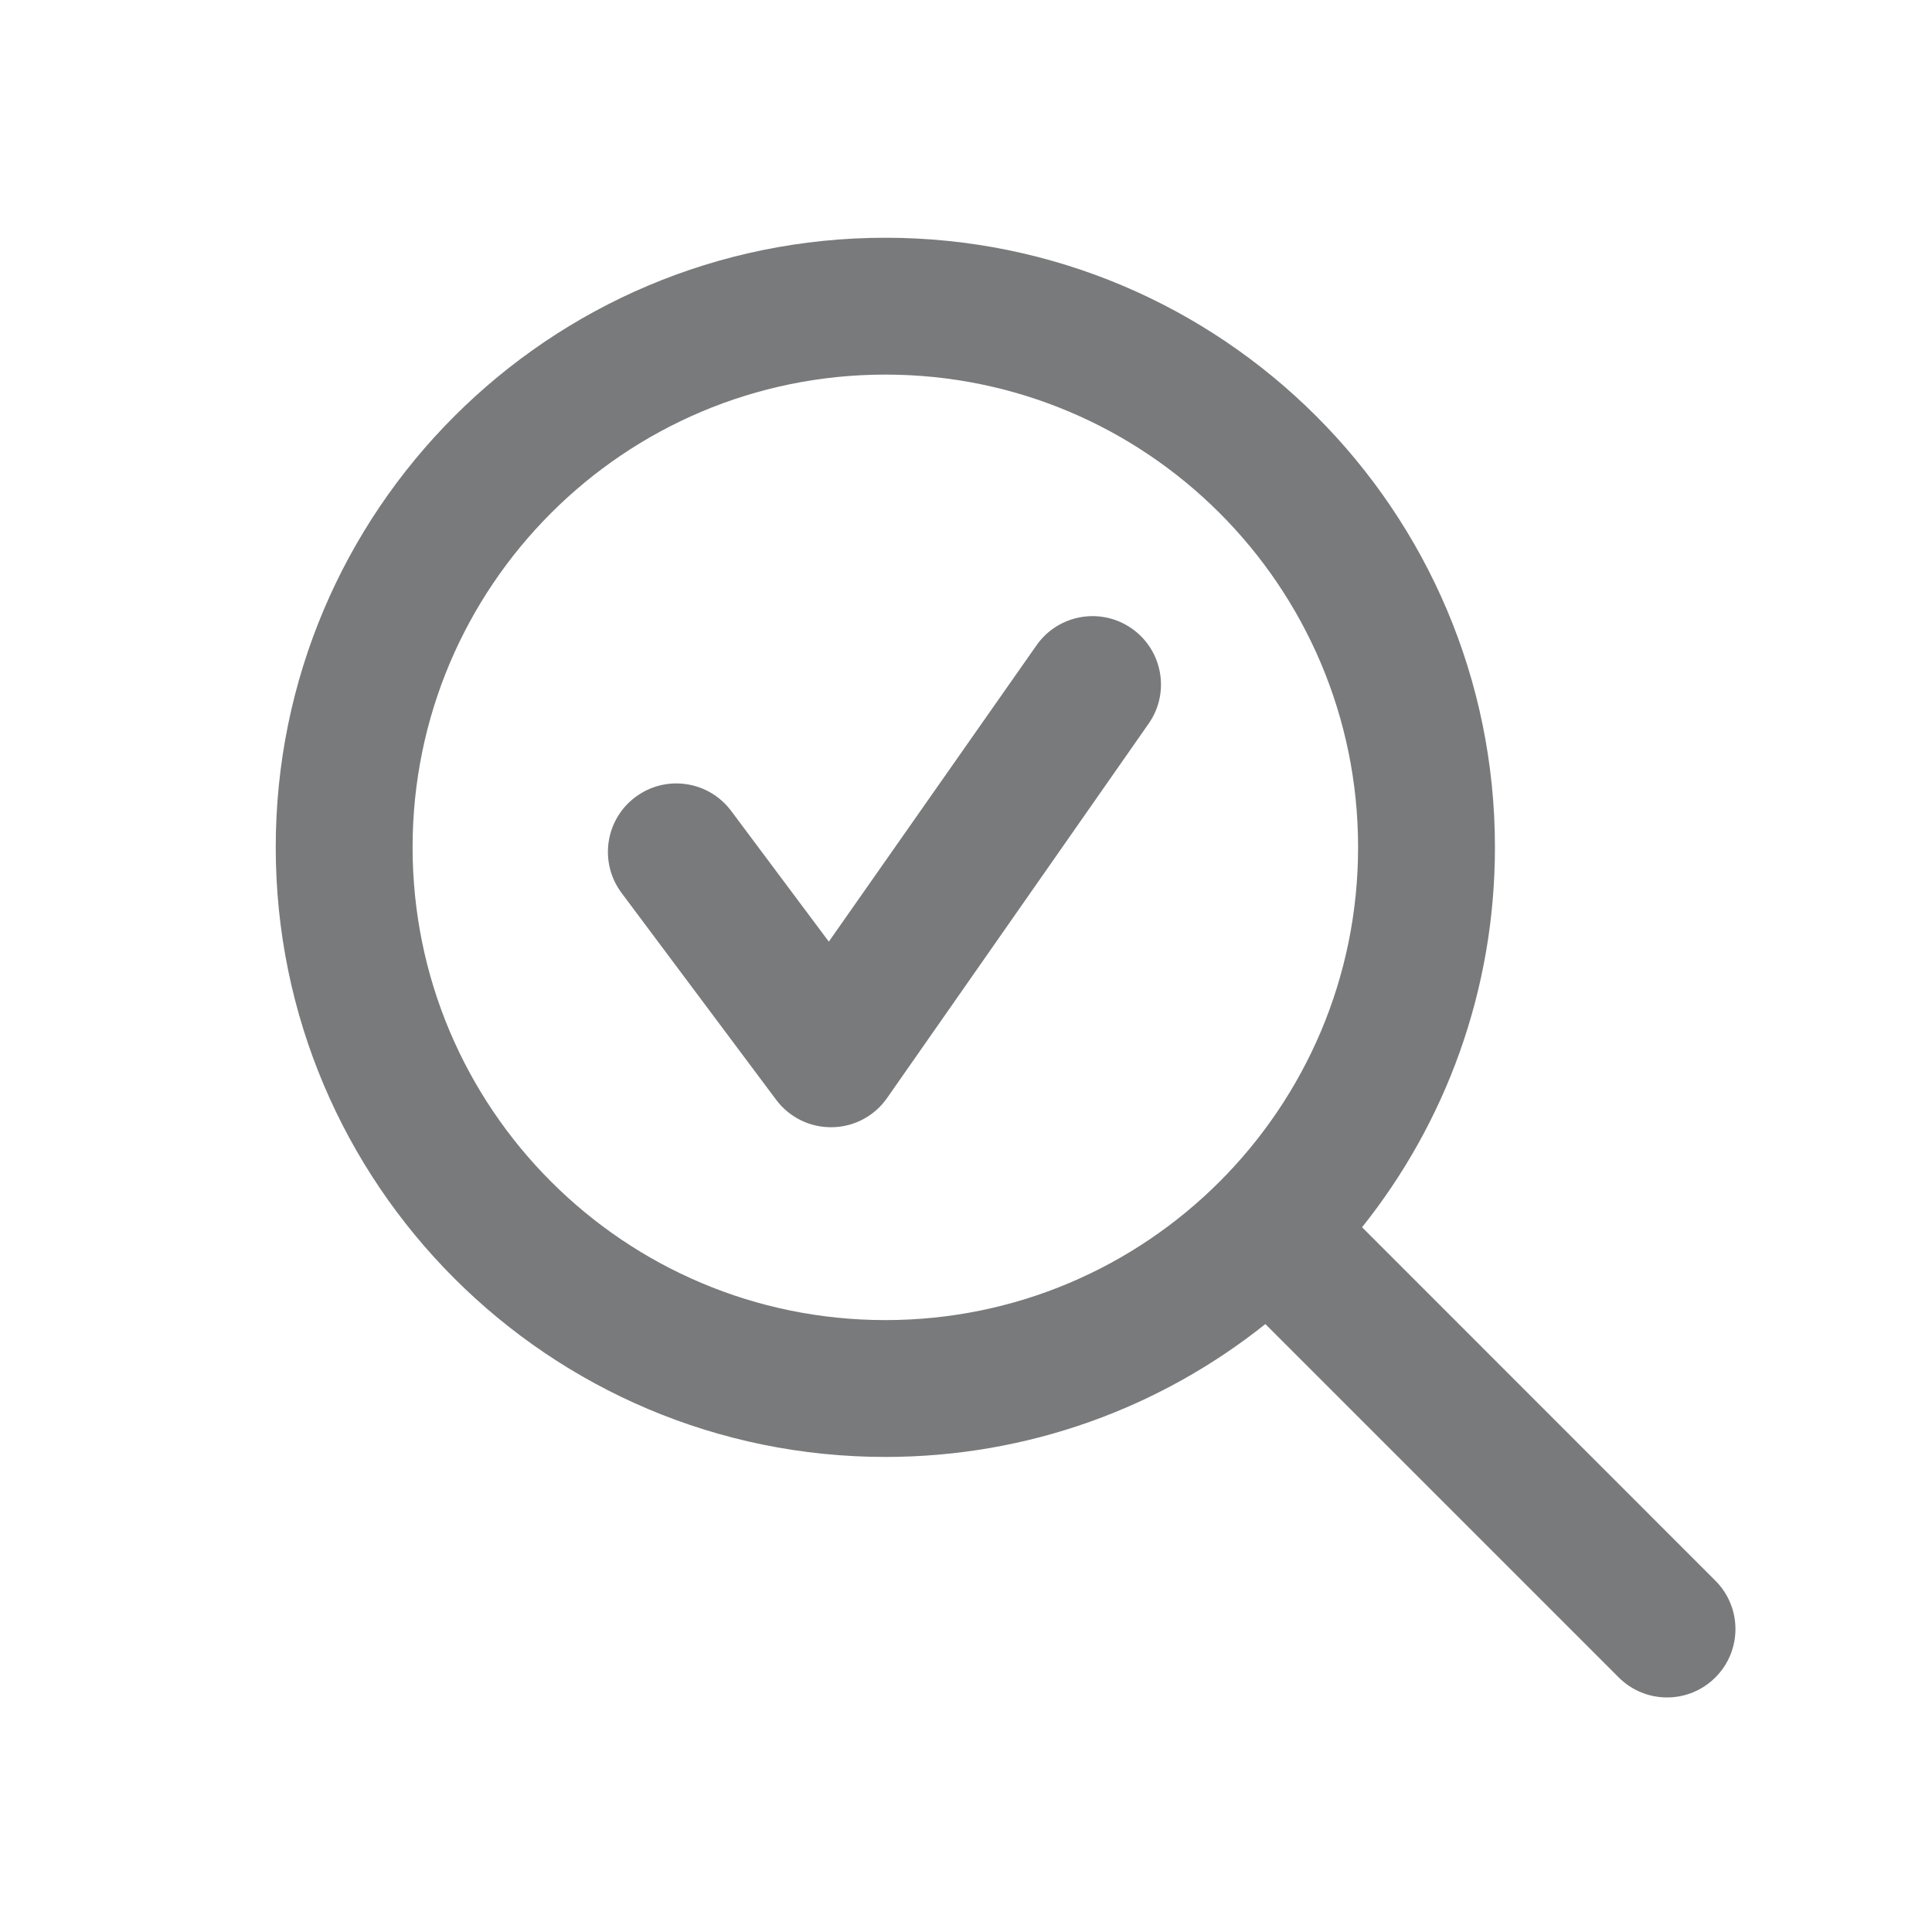
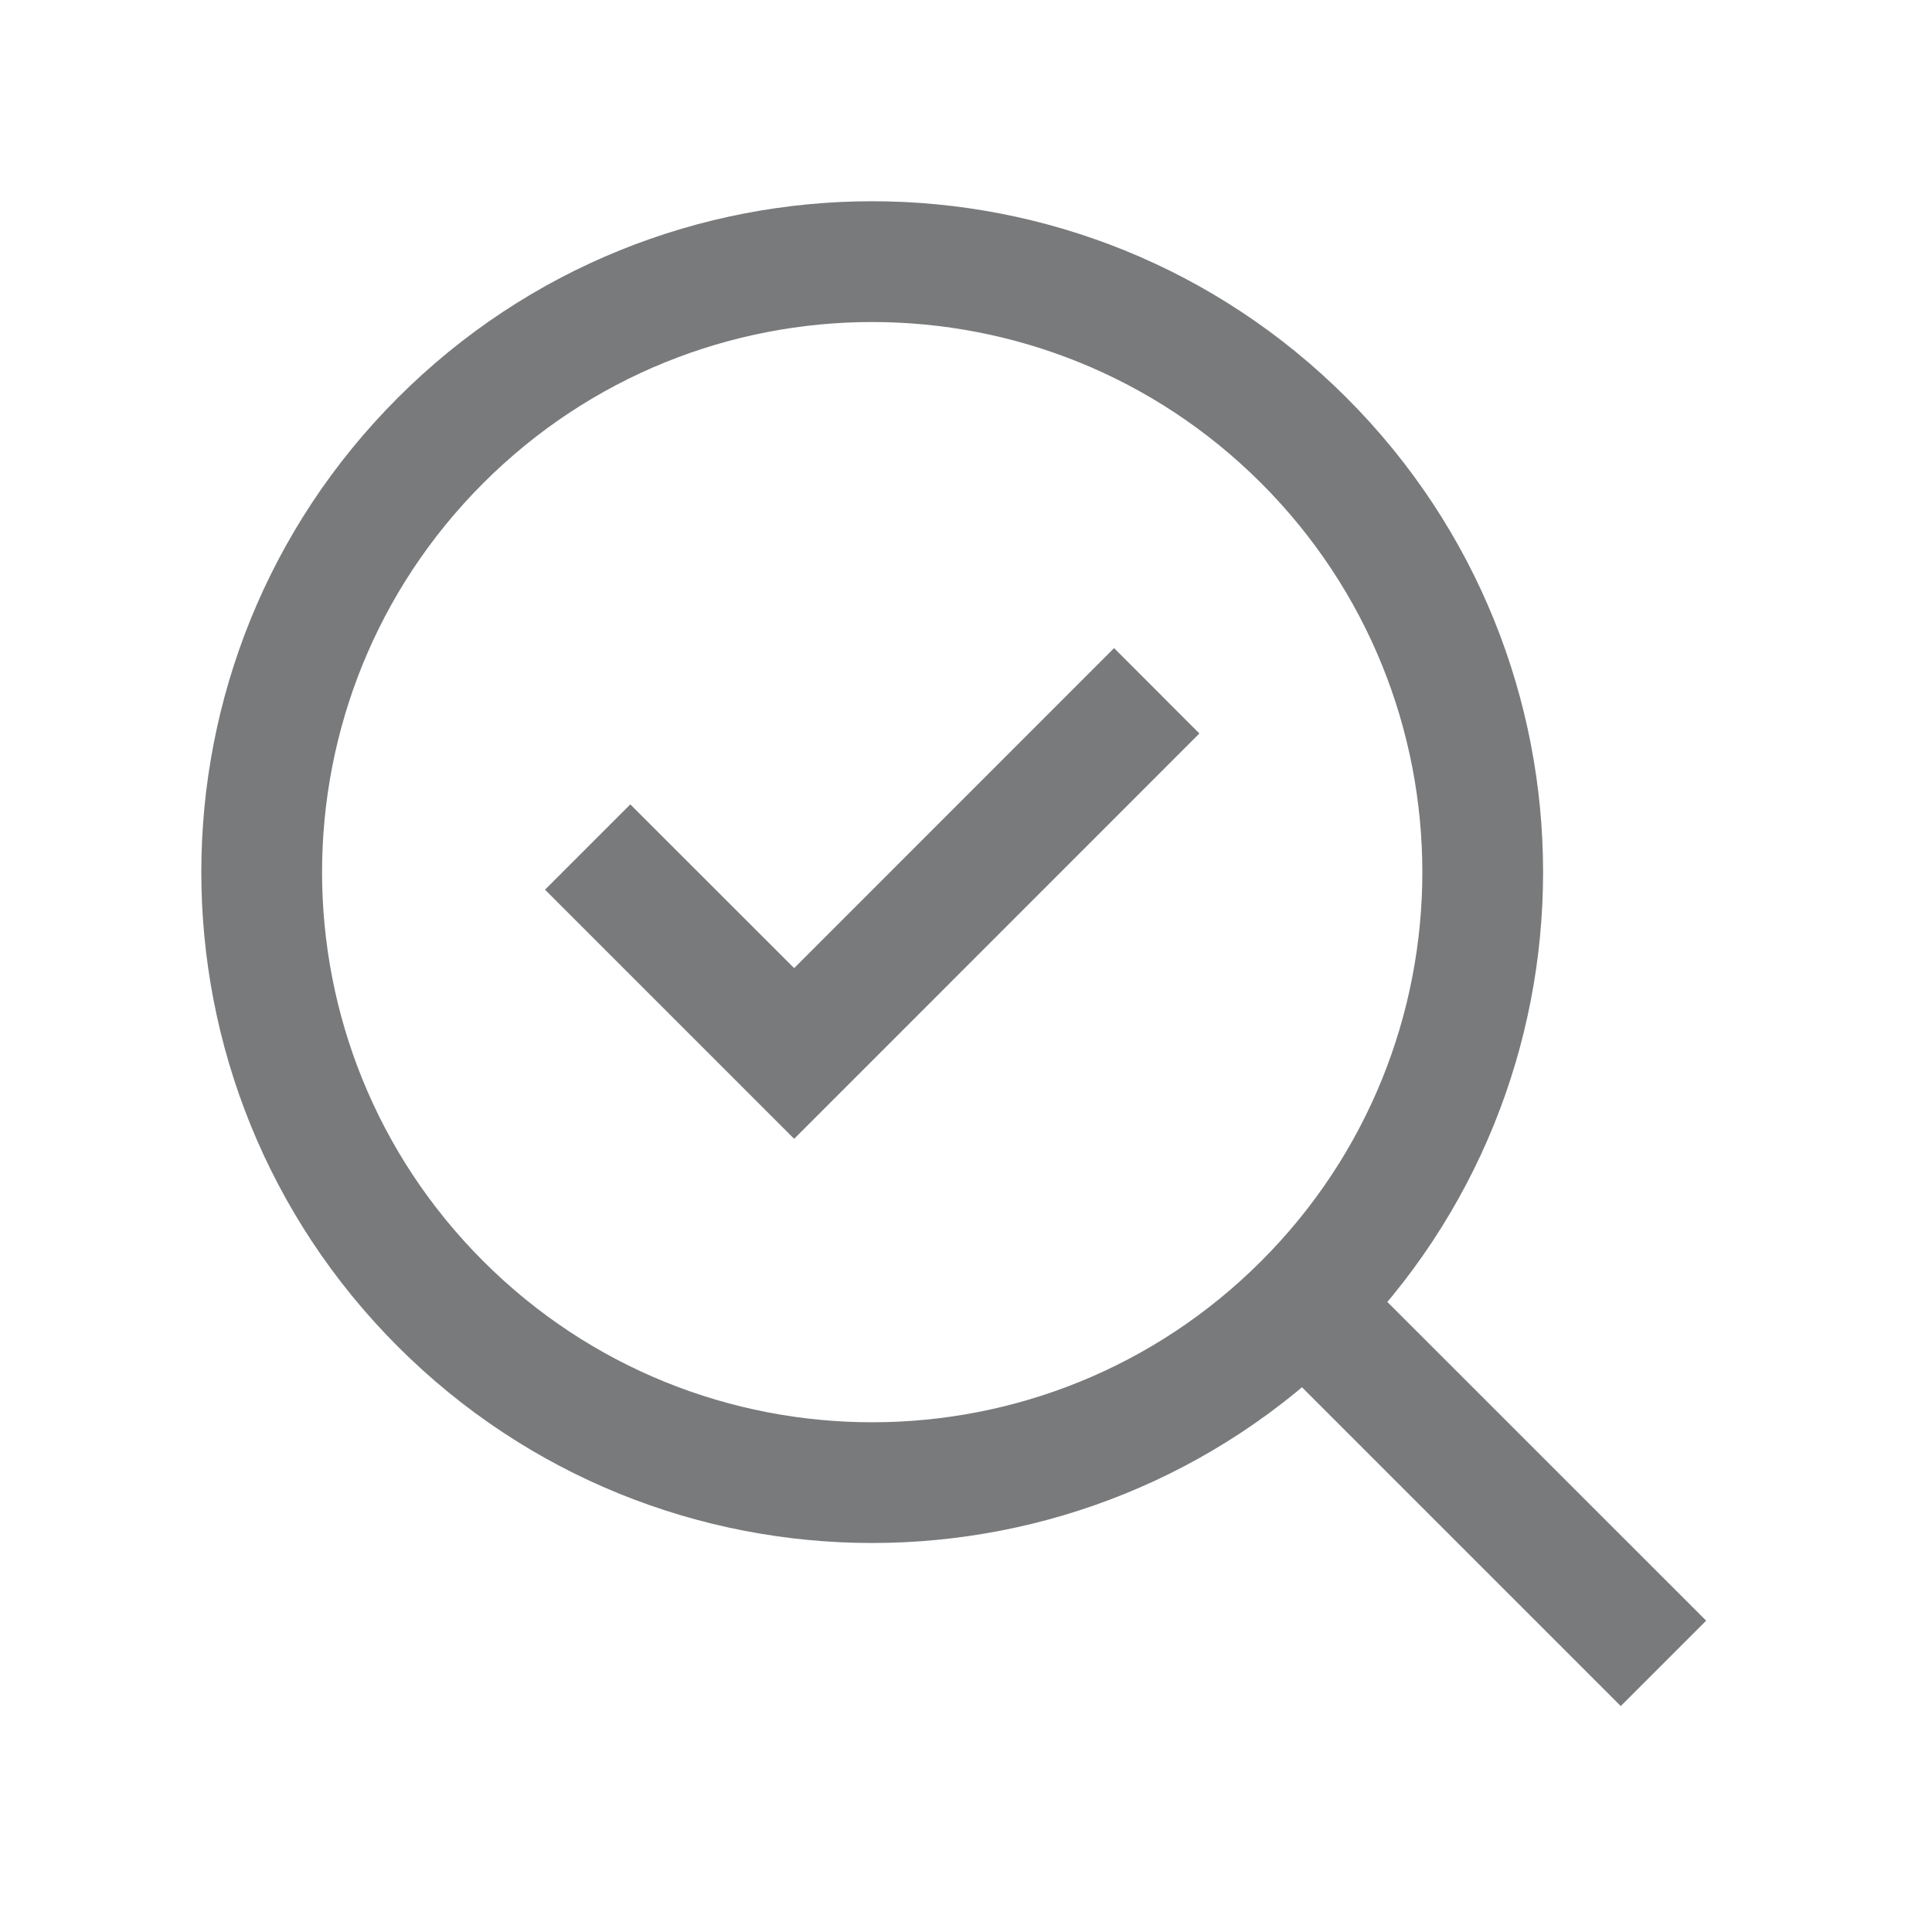
- <svg xmlns="http://www.w3.org/2000/svg" width="18" height="18" viewBox="0 0 18 18" fill="none">
-   <path fill-rule="evenodd" clip-rule="evenodd" d="M8.249 3.49C5.816 3.49 3.844 5.462 3.844 7.894C3.844 10.327 5.816 12.299 8.249 12.299C10.681 12.299 12.653 10.327 12.653 7.894C12.653 5.462 10.681 3.49 8.249 3.49ZM2.569 7.894C2.569 4.758 5.112 2.215 8.249 2.215C11.385 2.215 13.928 4.758 13.928 7.894C13.928 9.233 13.465 10.464 12.69 11.434L15.982 14.727C16.231 14.976 16.231 15.379 15.982 15.628C15.733 15.877 15.33 15.877 15.081 15.628L11.789 12.336C10.818 13.111 9.587 13.574 8.249 13.574C5.112 13.574 2.569 11.031 2.569 7.894Z" fill="#797A7B" />
-   <path fill-rule="evenodd" clip-rule="evenodd" d="M10.542 5.854C10.831 6.054 10.904 6.451 10.703 6.74L8.266 10.228C8.15 10.396 7.959 10.499 7.754 10.502C7.548 10.506 7.354 10.411 7.231 10.246L5.79 8.318C5.58 8.036 5.638 7.636 5.92 7.426C6.202 7.215 6.601 7.273 6.812 7.555L7.722 8.773L9.655 6.015C9.855 5.726 10.252 5.653 10.542 5.854Z" fill="#797A7B" />
+ <svg xmlns="http://www.w3.org/2000/svg" width="20" height="20" viewBox="0 0 20 20" fill="none">
+   <path d="M13.056 5.002C10.832 2.778 7.226 2.777 5.002 5.002C2.778 7.226 2.778 10.831 5.002 13.055C7.226 15.28 10.832 15.279 13.056 13.055L13.94 13.939C11.227 16.651 6.83 16.651 4.118 13.939C1.406 11.227 1.406 6.83 4.118 4.118C6.83 1.405 11.227 1.405 13.94 4.118C16.652 6.83 16.652 11.227 13.94 13.939L13.056 13.055C15.28 10.831 15.28 7.226 13.056 5.002Z" fill="#797A7B" />
+   <path d="M12.416 7.593L8.221 11.789L5.642 9.21L6.525 8.327L8.221 10.022L11.533 6.709L12.416 7.593Z" fill="#797A7B" />
+   <path d="M17.662 16.777L16.778 17.661L12.781 13.664L13.665 12.781L17.662 16.777Z" fill="#797A7B" />
</svg>
